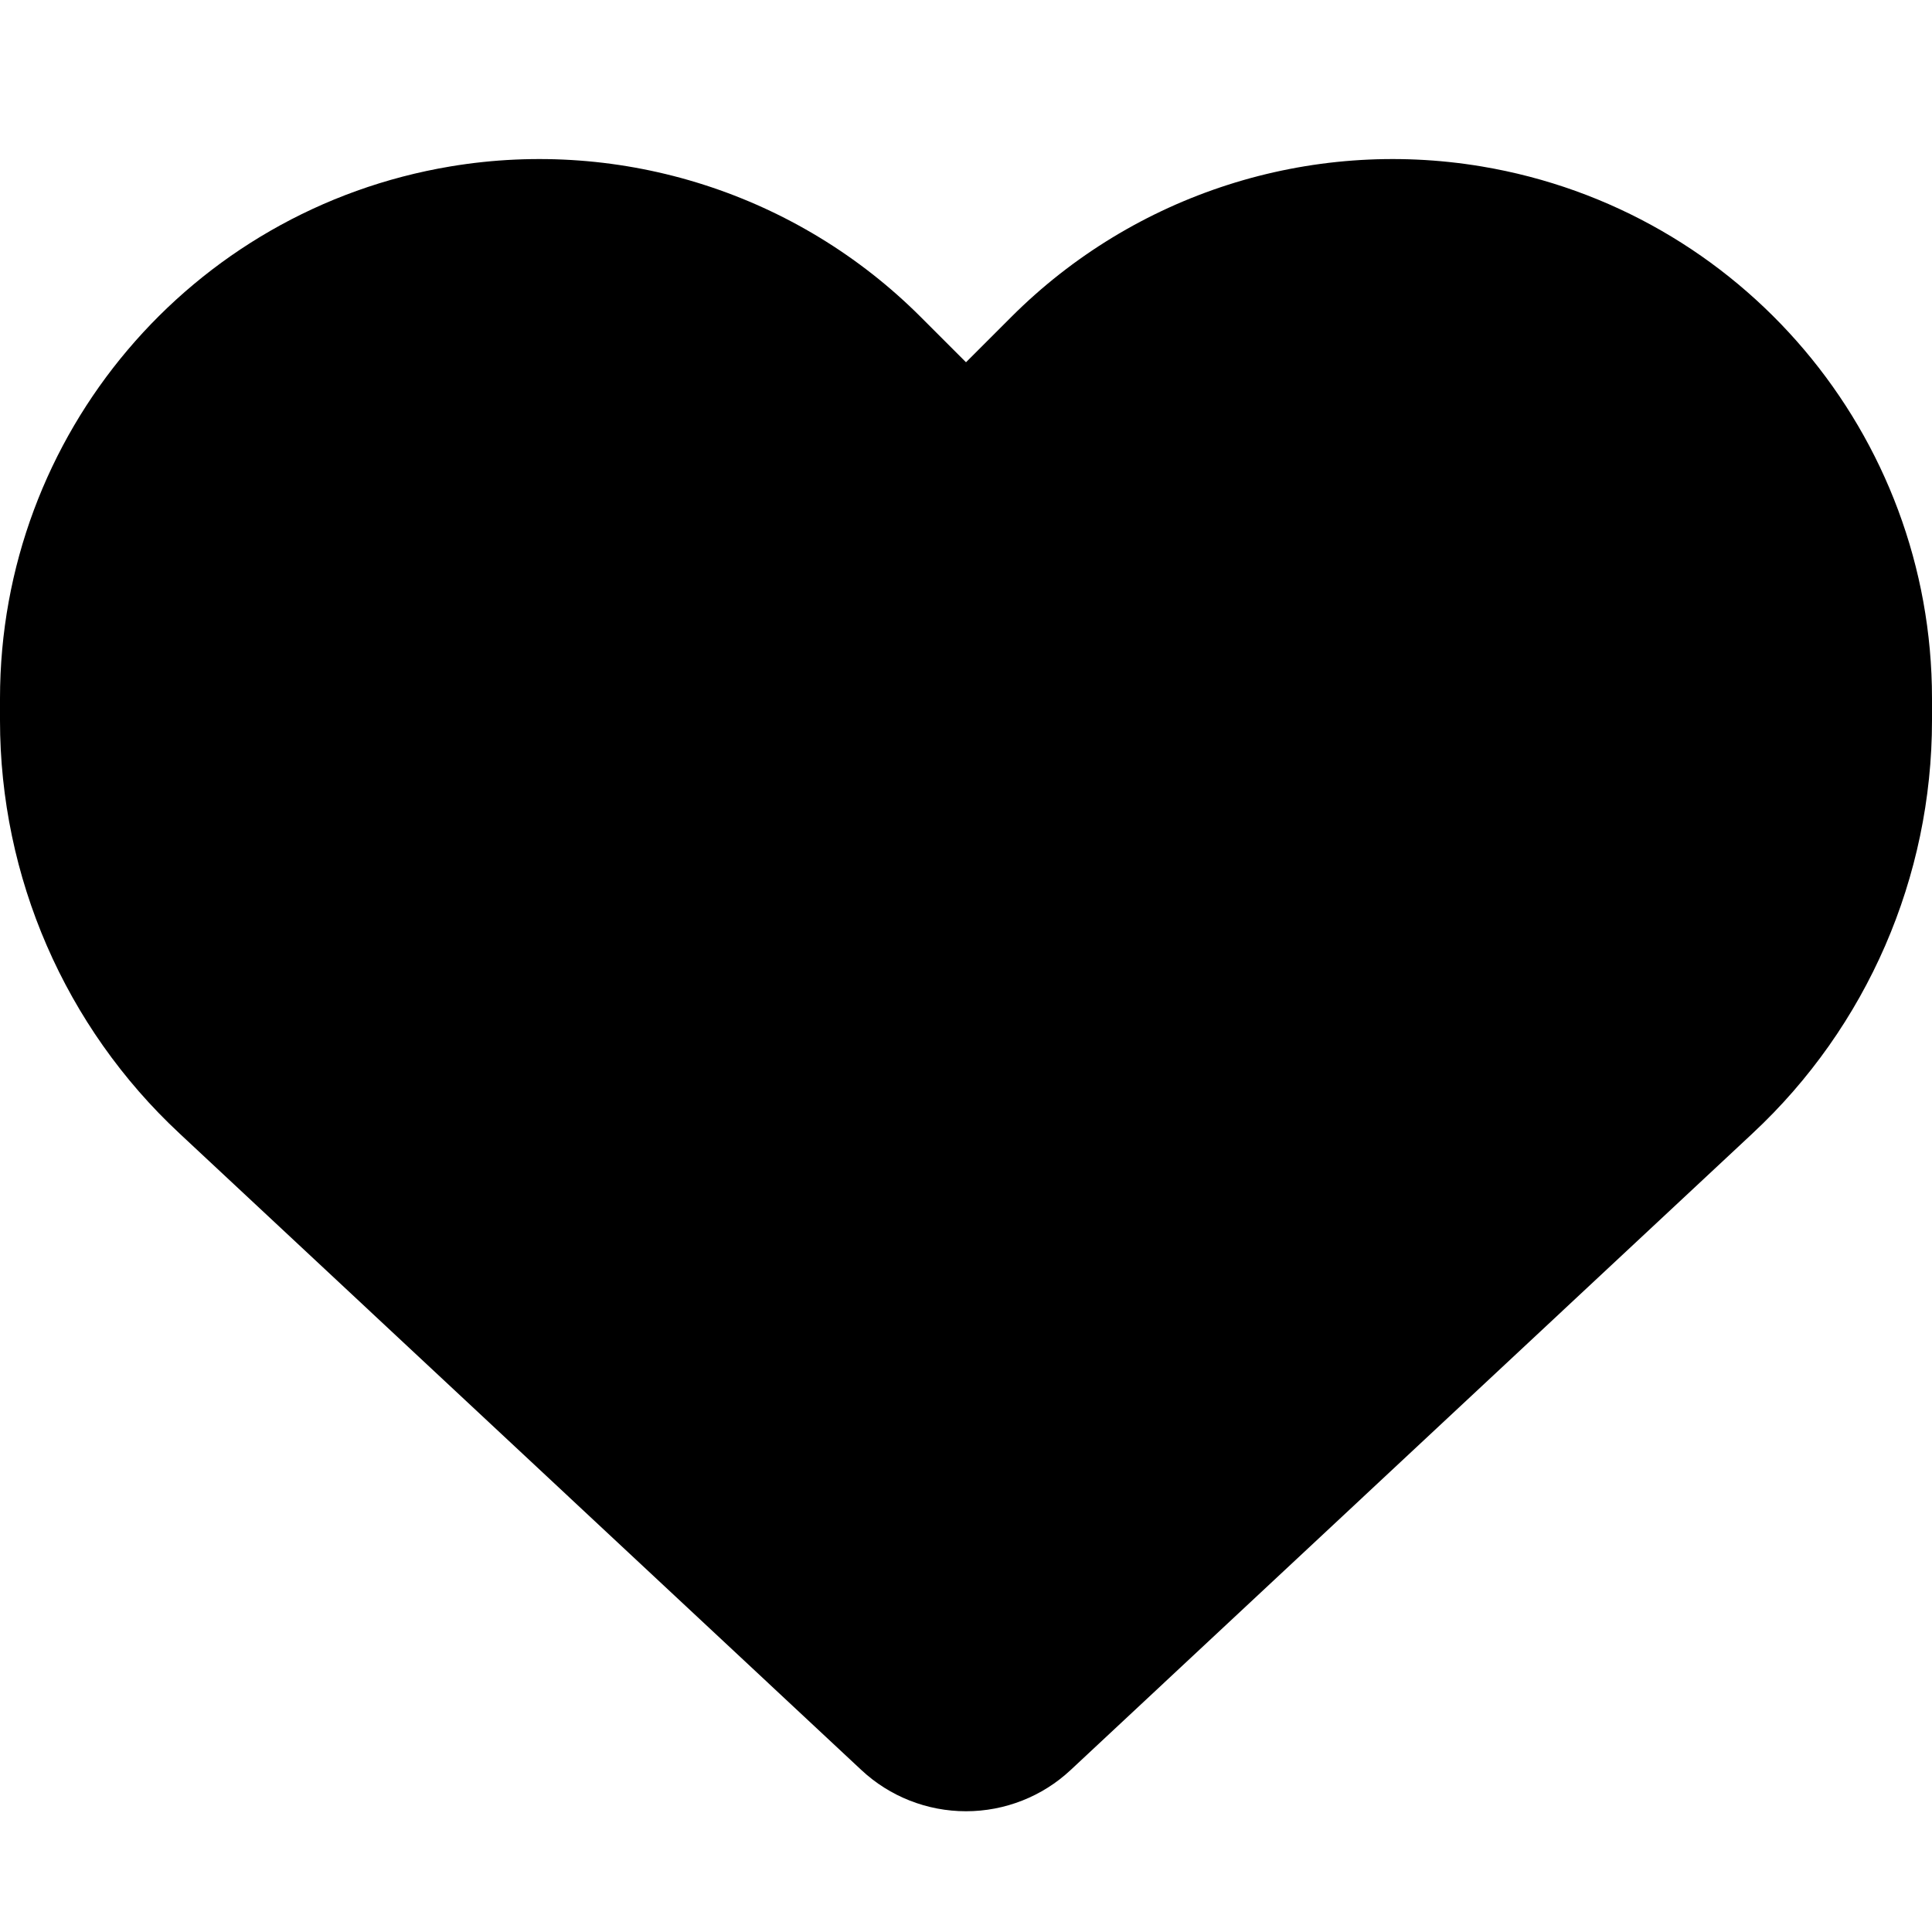
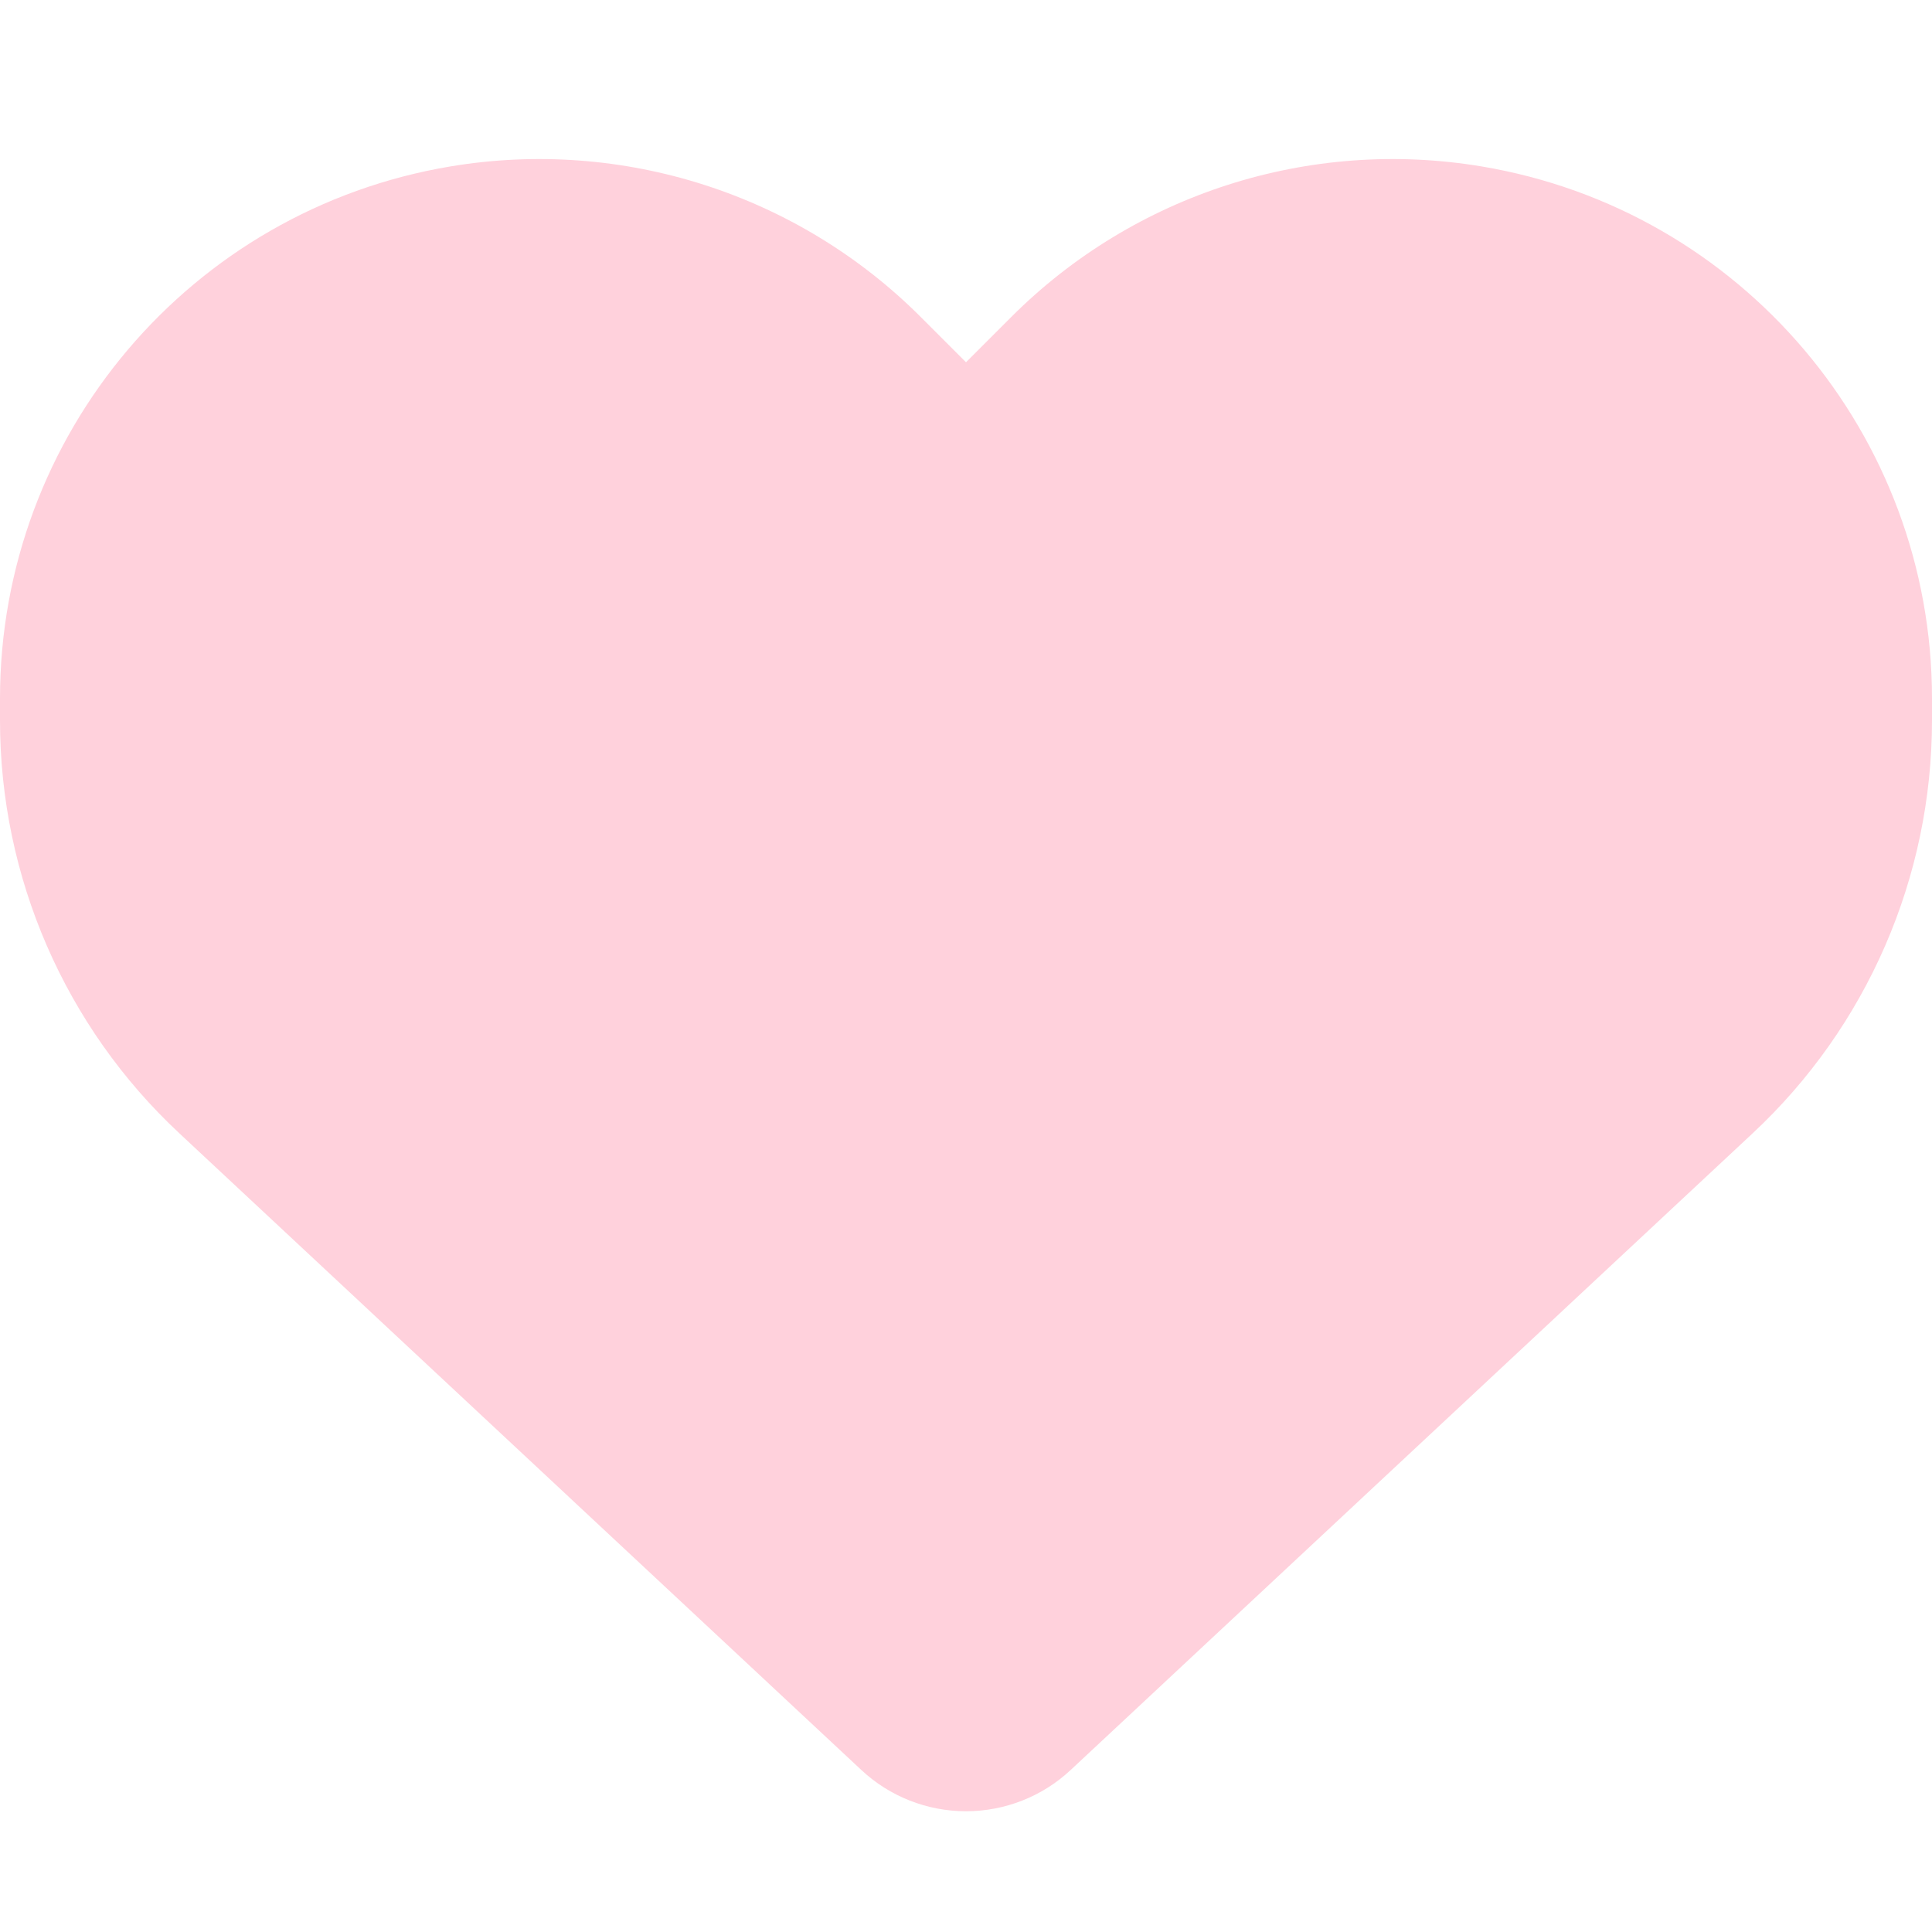
- <svg xmlns="http://www.w3.org/2000/svg" viewBox="0 0 512 512">
+ <svg xmlns="http://www.w3.org/2000/svg" viewBox="0 0 512 512" fill="#ffd1dc">
  <path d="M47.6 300.4L228.3 469.1c7.5 7 17.4 10.9 27.7 10.9s20.2-3.9 27.7-10.9L464.4 300.4c30.4-28.3 47.6-68 47.6-109.5v-5.8c0-69.9-50.5-129.5-119.4-141C347 36.5 300.6 51.4 268 84L256 96 244 84c-32.6-32.6-79-47.5-124.6-39.9C50.5 55.6 0 115.2 0 185.1v5.8c0 41.5 17.2 81.2 47.6 109.5z" />
</svg>
